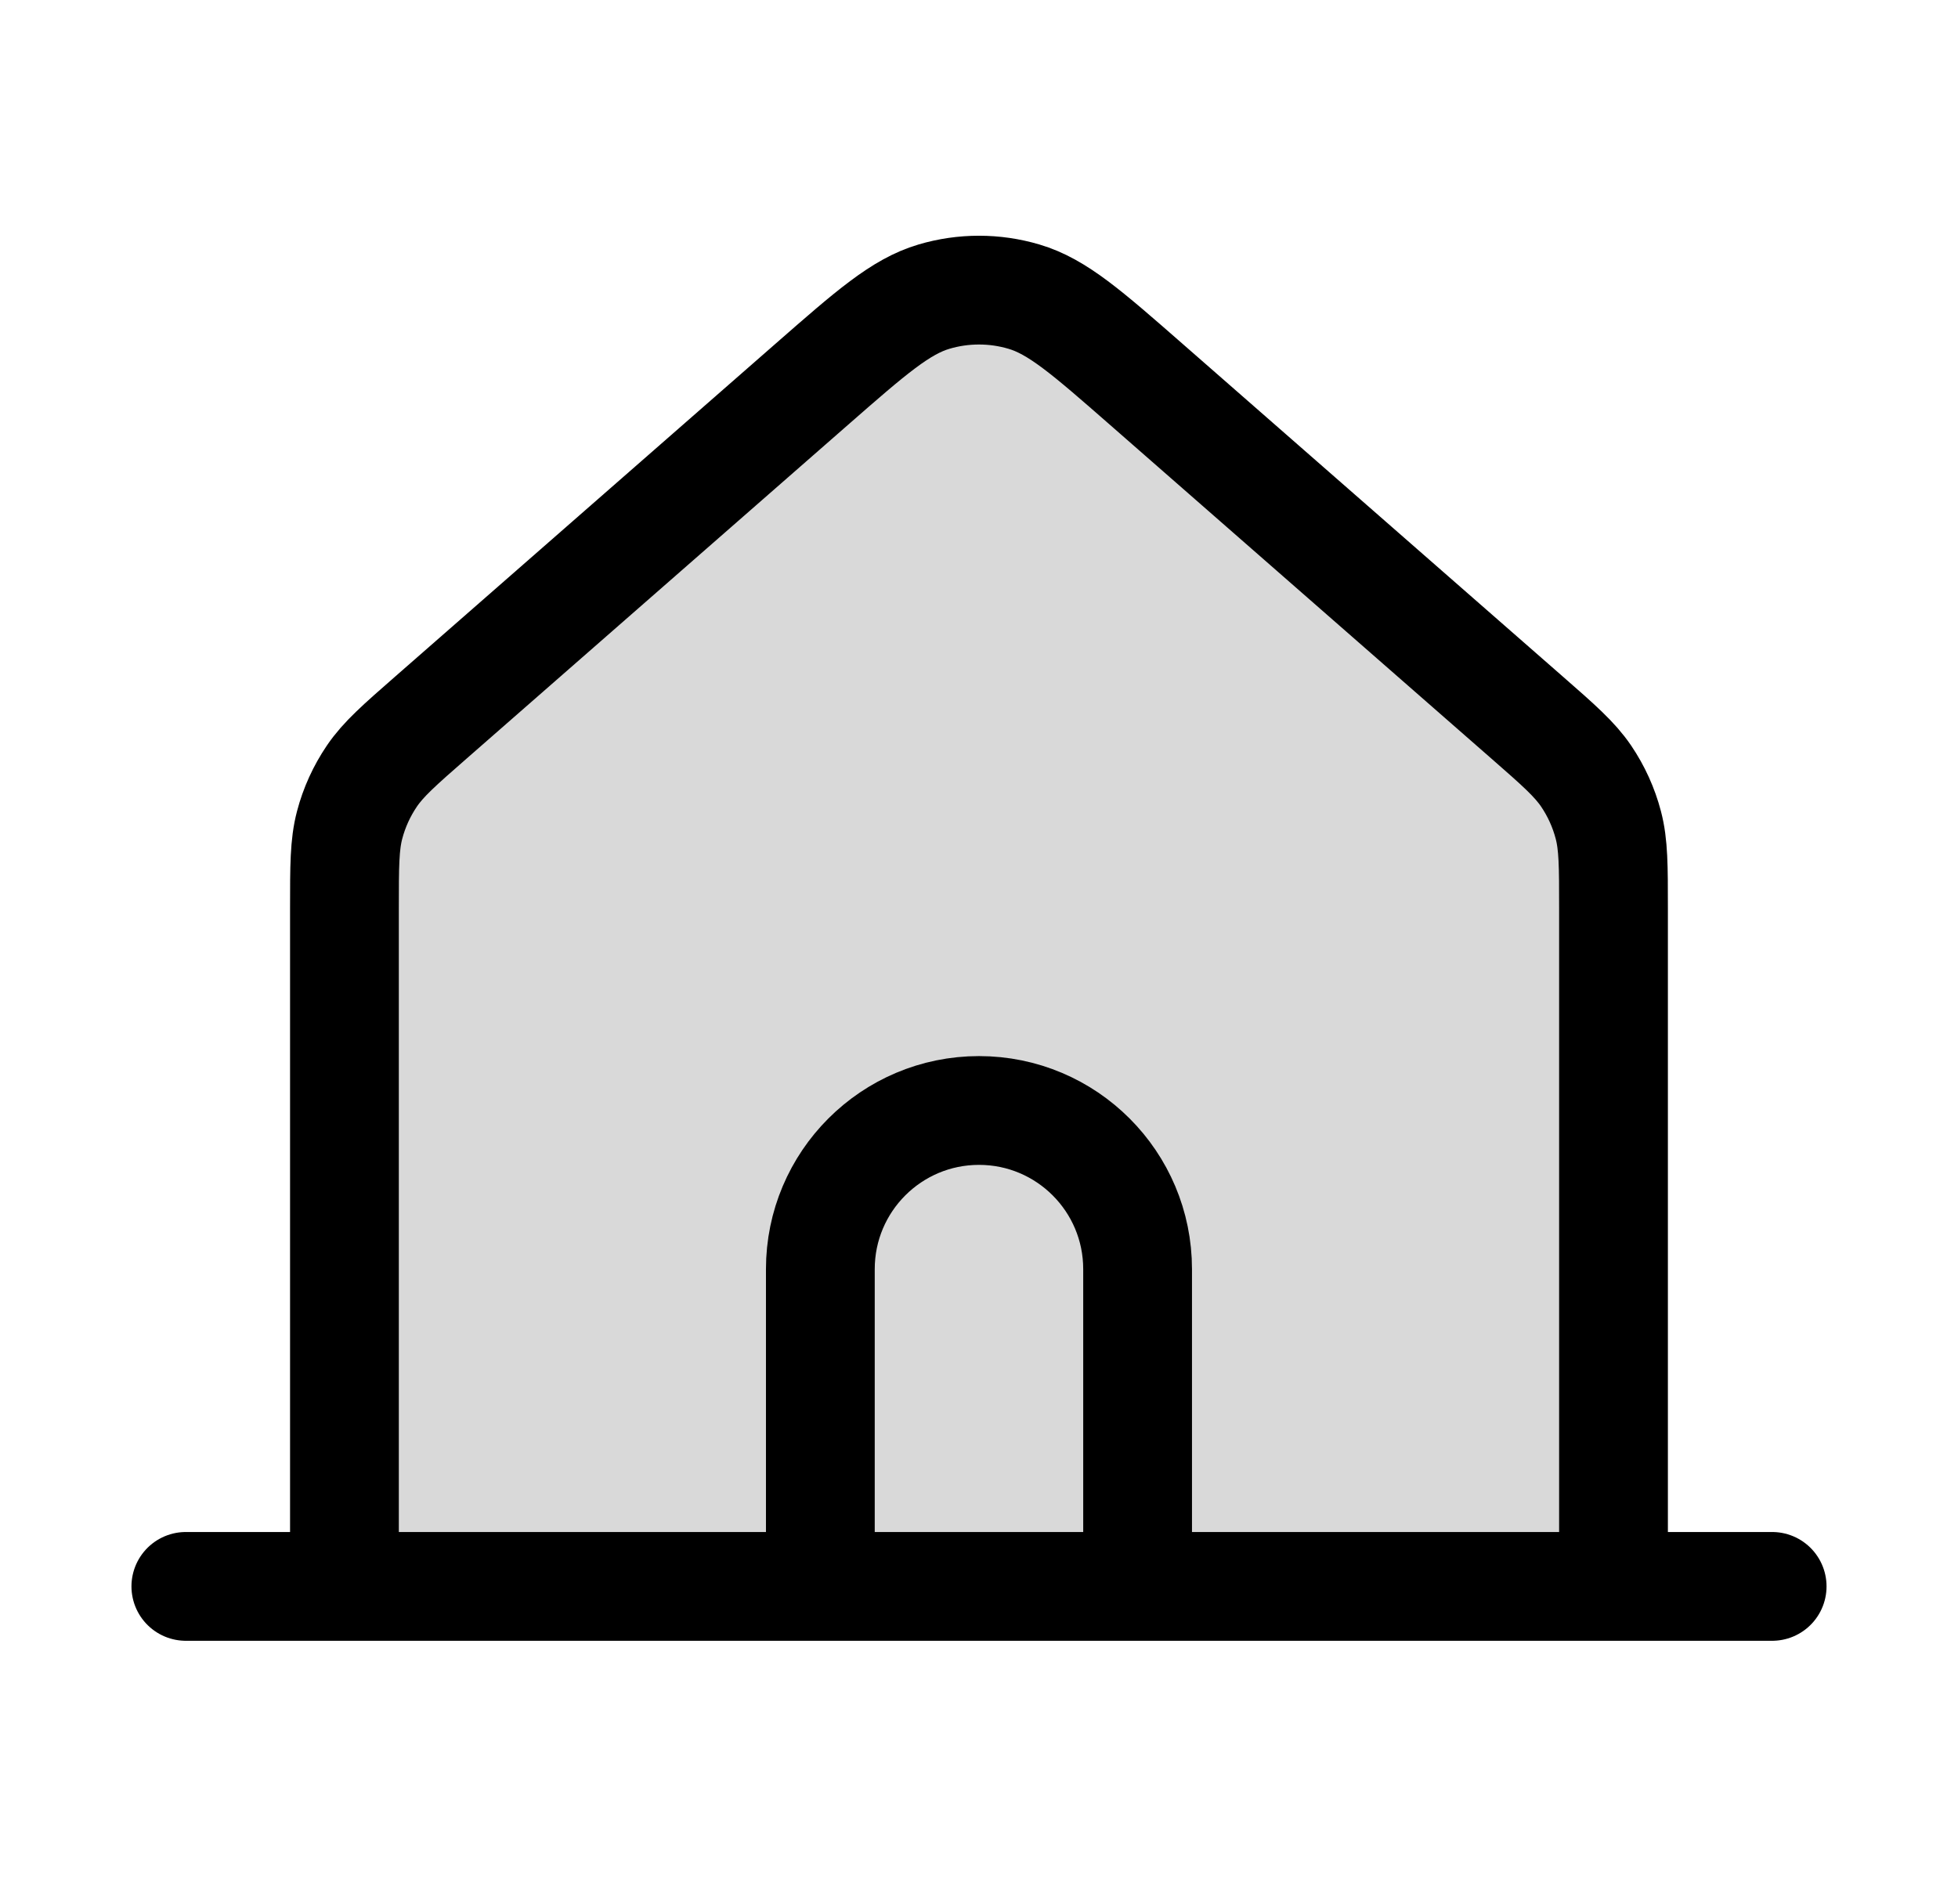
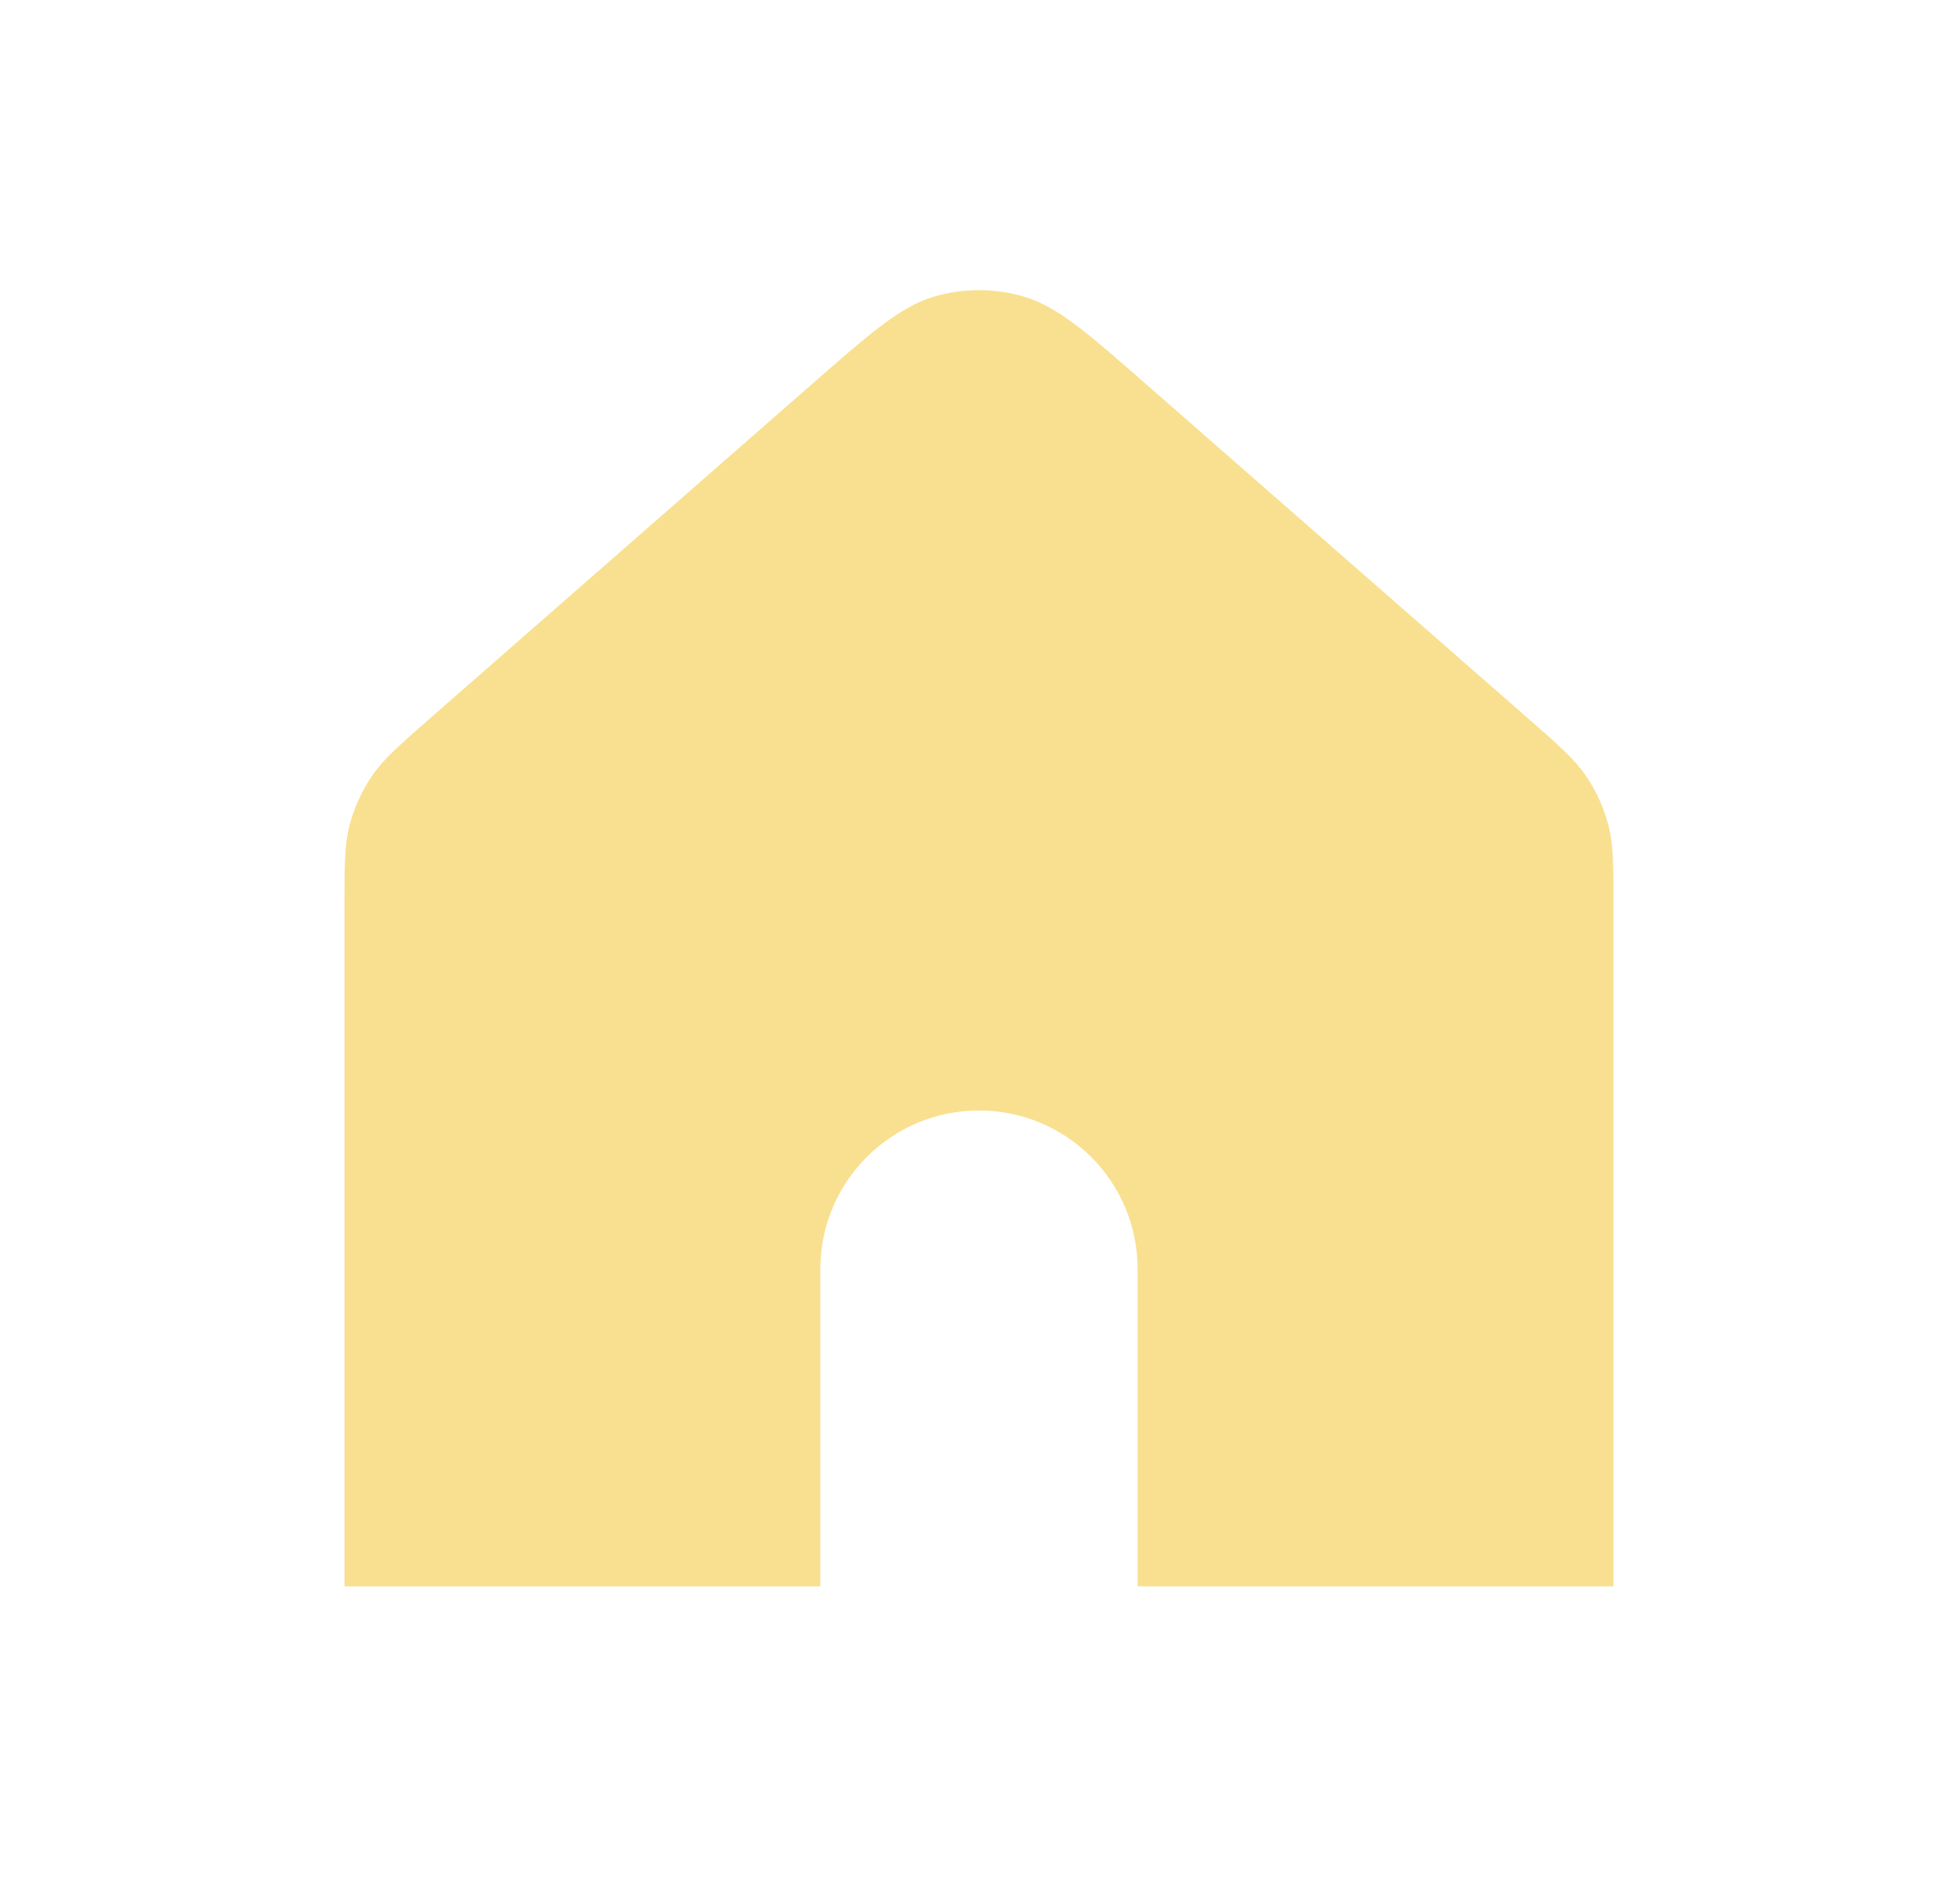
<svg xmlns="http://www.w3.org/2000/svg" width="36" height="35" viewBox="0 0 36 35" fill="none">
-   <path d="M15.083 29.167H6.333V16.701C6.333 15.922 6.333 15.532 6.428 15.169C6.512 14.848 6.651 14.544 6.837 14.269C7.048 13.959 7.34 13.702 7.927 13.189L14.929 7.062C16.016 6.111 16.56 5.635 17.172 5.454C17.712 5.294 18.287 5.294 18.827 5.454C19.44 5.635 19.984 6.111 21.073 7.064L28.073 13.189C28.66 13.702 28.952 13.959 29.163 14.269C29.349 14.544 29.487 14.848 29.571 15.169C29.666 15.532 29.666 15.922 29.666 16.701V29.167H20.916H15.083Z" fill="#D9D9D9" />
-   <path d="M3.417 29.167H6.333M6.333 29.167H15.083M6.333 29.167V16.701C6.333 15.922 6.333 15.532 6.428 15.169C6.512 14.848 6.651 14.544 6.837 14.269C7.048 13.959 7.34 13.702 7.927 13.189L14.929 7.062C16.016 6.111 16.56 5.635 17.172 5.454C17.712 5.294 18.287 5.294 18.827 5.454C19.44 5.635 19.984 6.111 21.073 7.064L28.073 13.189C28.66 13.702 28.952 13.959 29.163 14.269C29.349 14.544 29.487 14.848 29.571 15.169C29.666 15.532 29.666 15.922 29.666 16.701V29.167M15.083 29.167H20.916M15.083 29.167V23.334C15.083 21.723 16.389 20.417 18 20.417C19.611 20.417 20.916 21.723 20.916 23.334V29.167M20.916 29.167H29.666M29.666 29.167H32.583" stroke="black" stroke-width="2" stroke-linecap="round" stroke-linejoin="round" />
+   <path d="M6.333 29.167H15.083V23.334C15.083 21.723 16.389 20.417 18 20.417C19.611 20.417 20.916 21.723 20.916 23.334V29.167H29.666V16.701C29.666 15.922 29.666 15.532 29.571 15.169C29.487 14.848 29.349 14.544 29.163 14.269C28.952 13.959 28.66 13.702 28.073 13.189L21.073 7.064C19.984 6.111 19.44 5.635 18.827 5.454C18.287 5.294 17.712 5.294 17.172 5.454C16.56 5.635 16.016 6.111 14.929 7.062L7.927 13.189C7.34 13.702 7.048 13.959 6.837 14.269C6.651 14.544 6.512 14.848 6.428 15.169C6.333 15.532 6.333 15.922 6.333 16.701V29.167Z" fill="#F9E090" />
</svg>
